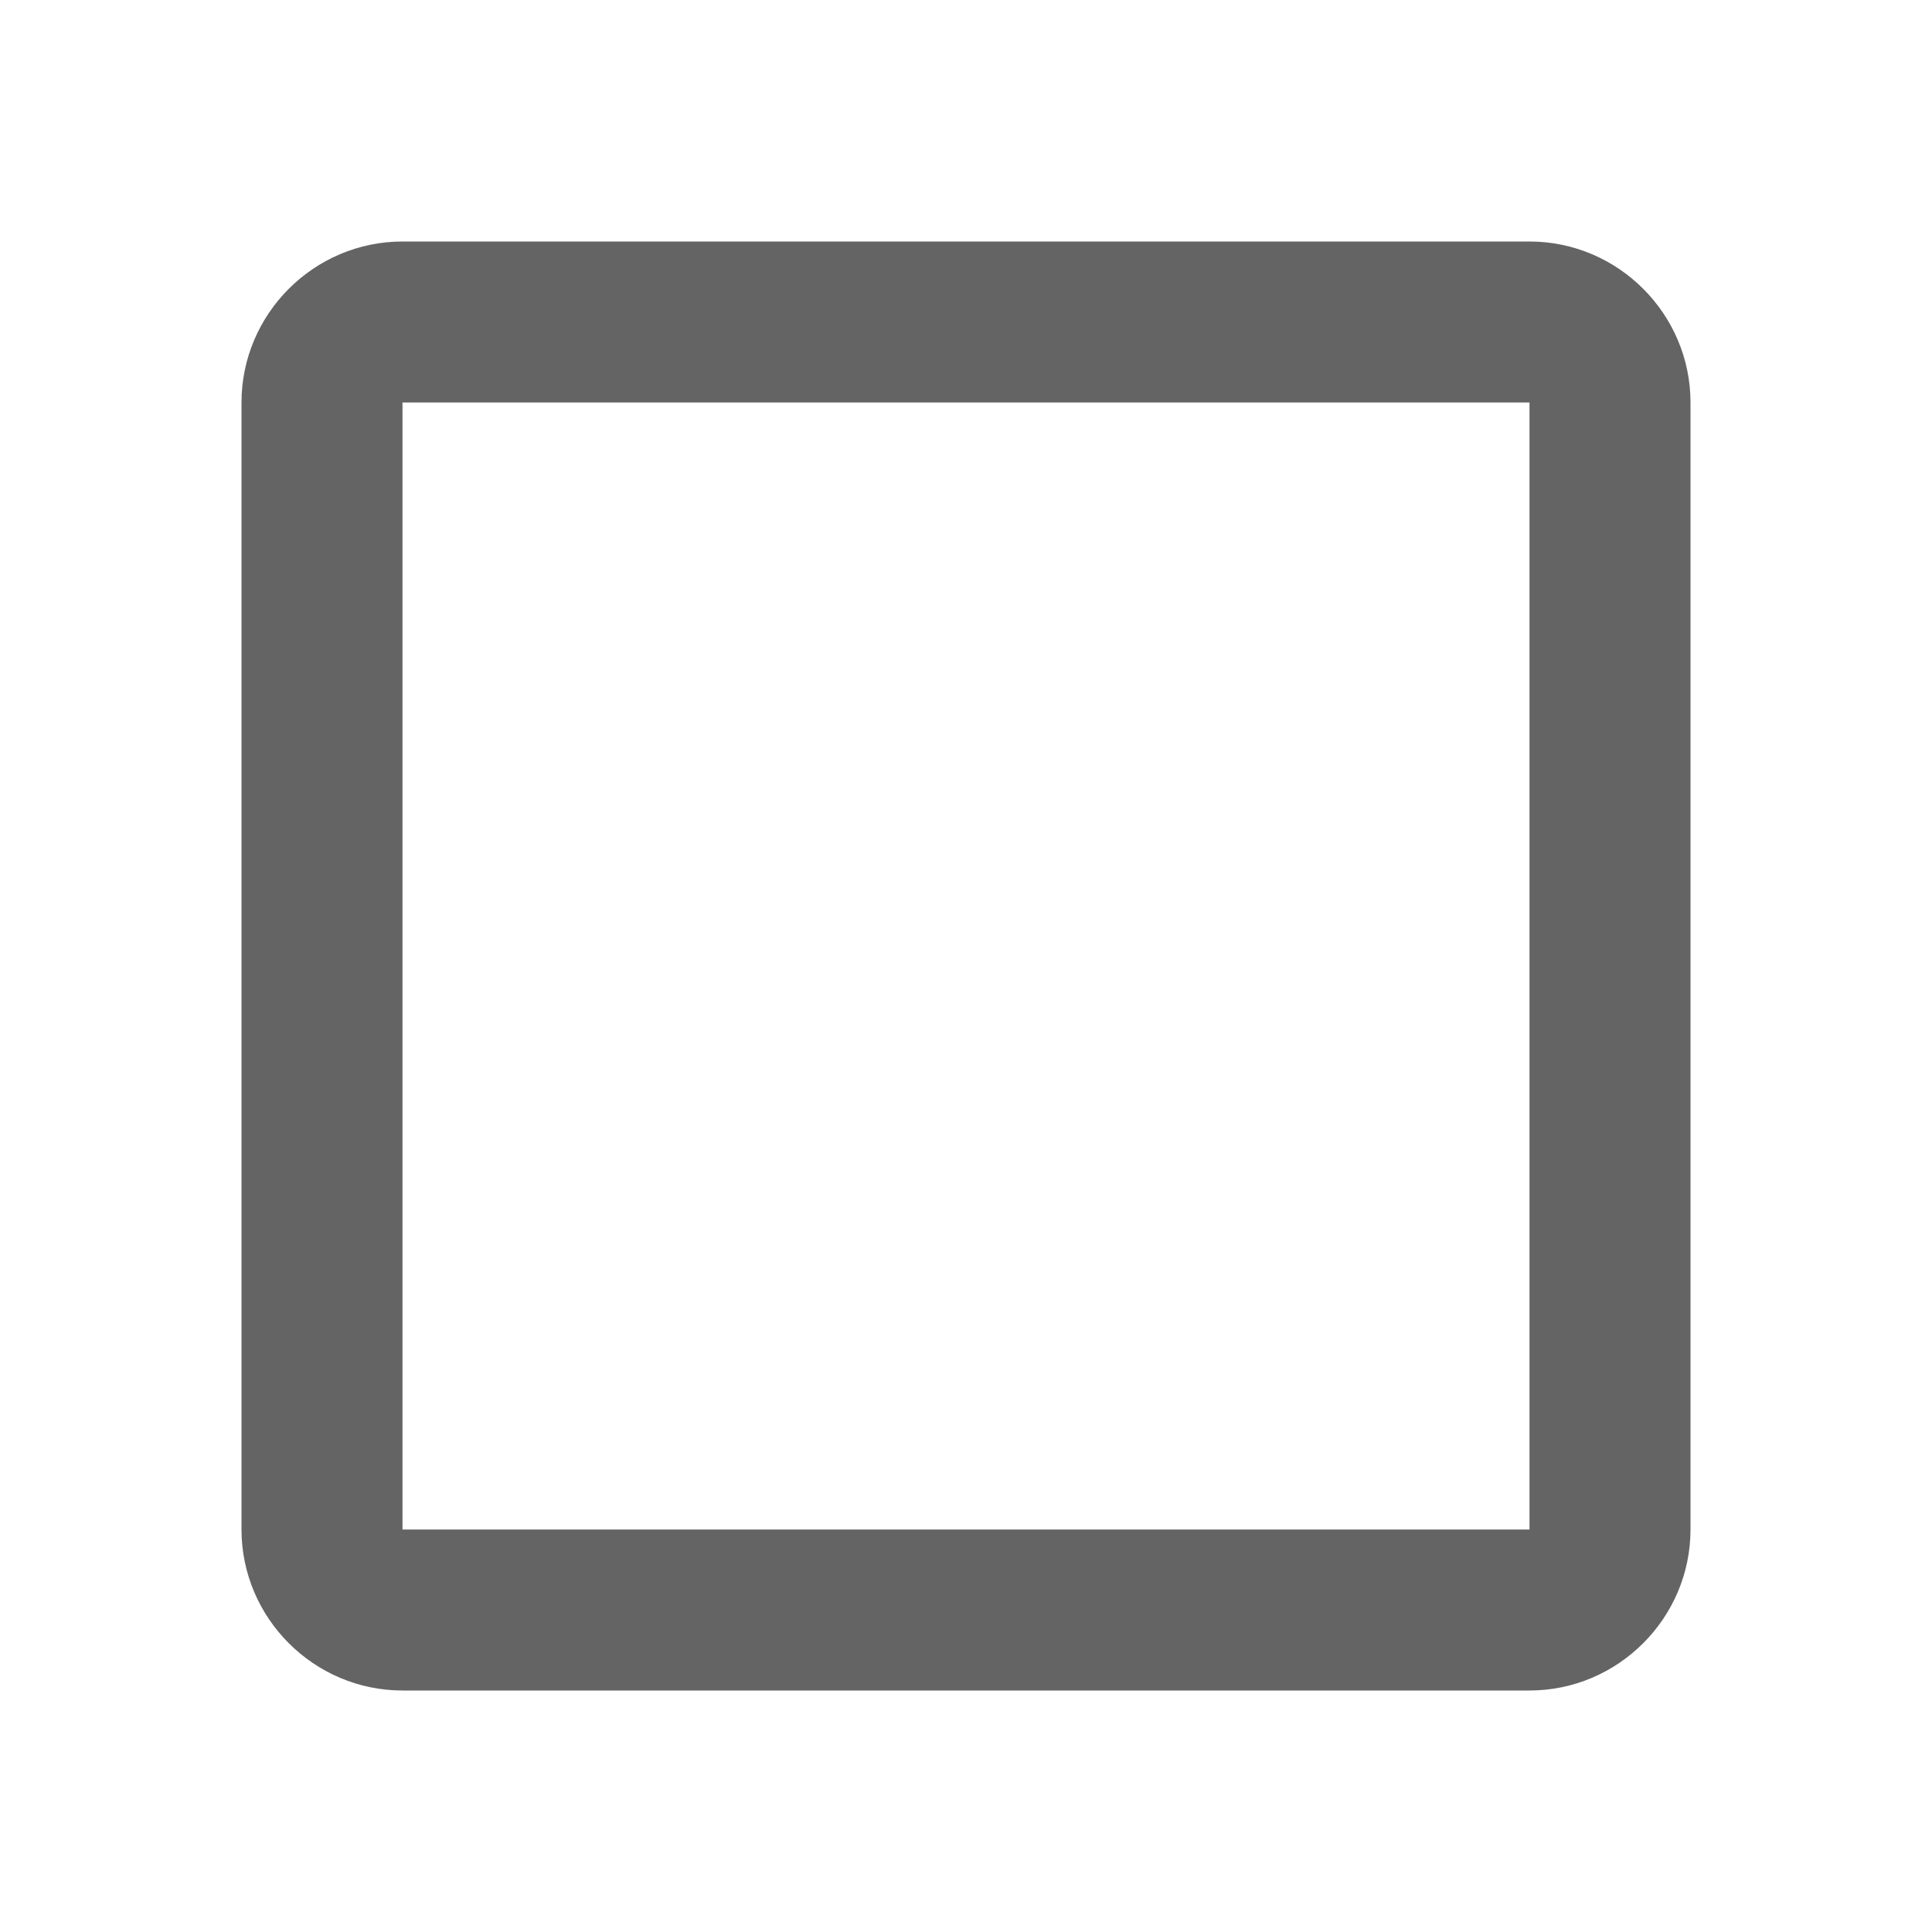
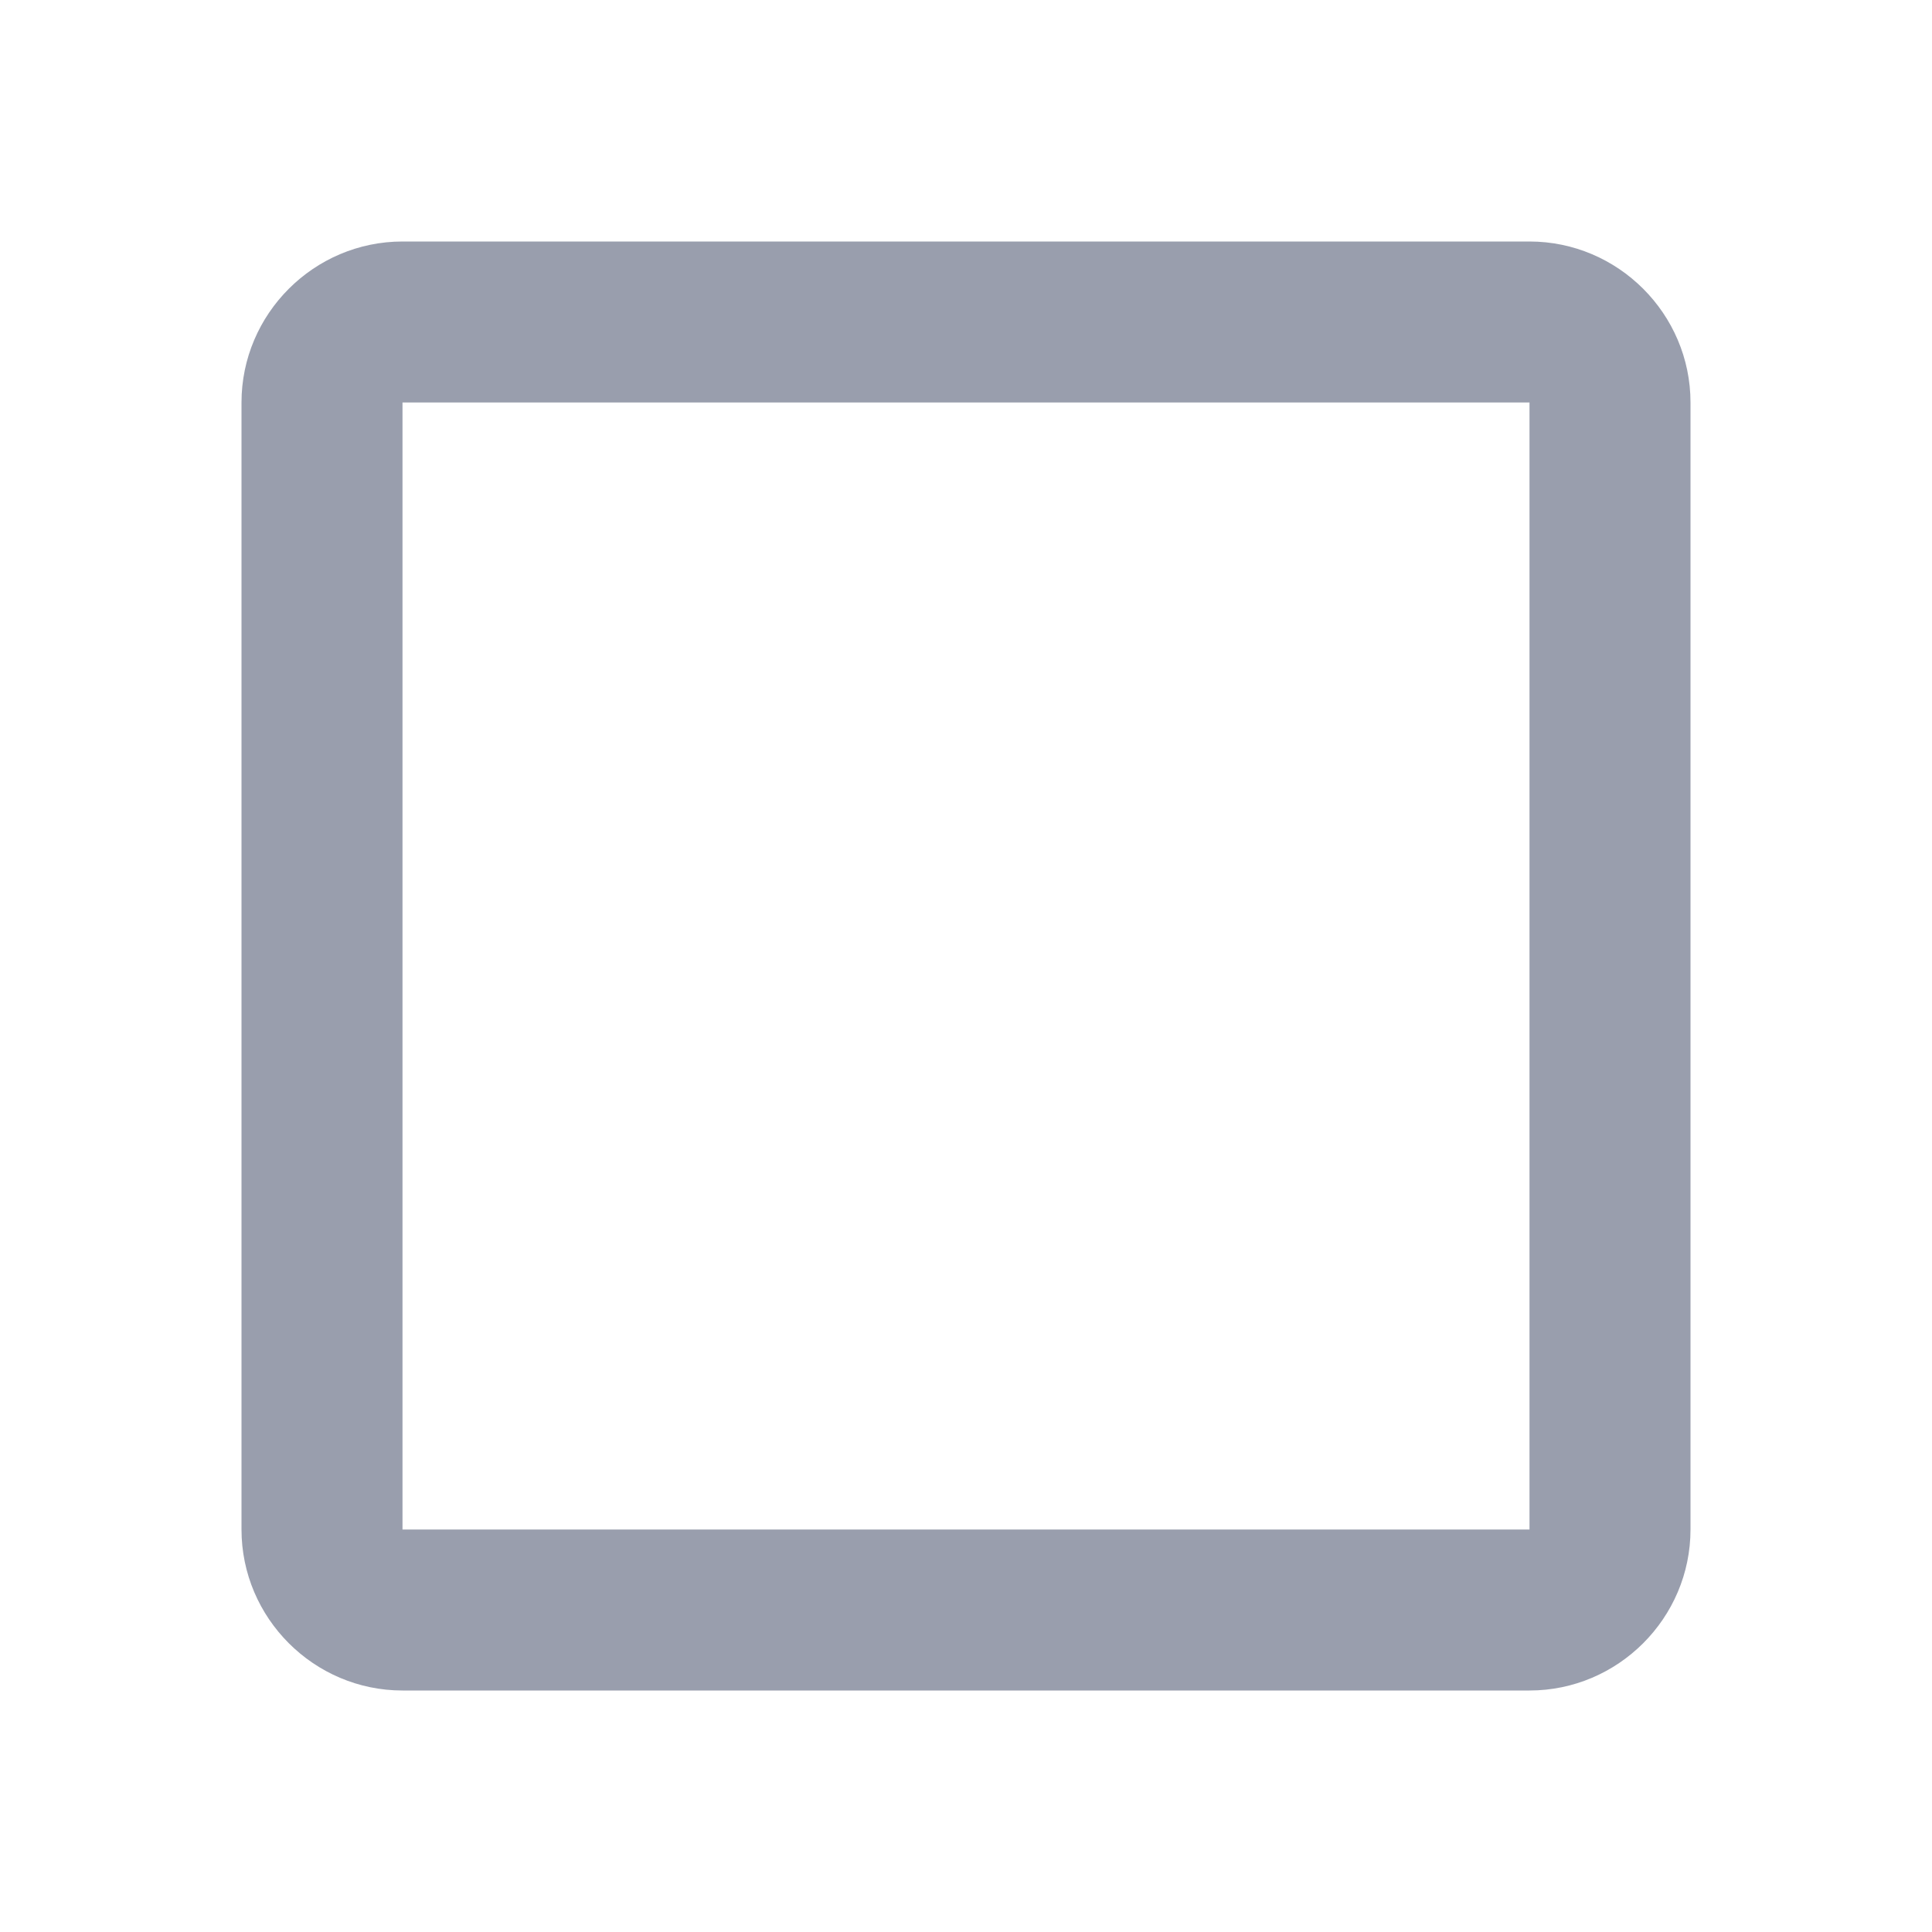
- <svg xmlns="http://www.w3.org/2000/svg" viewBox="0 0 24 24" fill="#646464" width="24px" height="24px">
+ <svg xmlns="http://www.w3.org/2000/svg" viewBox="0 0 24 24" fill="#999ead" width="24px" height="24px">
  <path d="M0 0h24v24H0z" fill="none" />
  <path d="M19 5v14H5V5h14m0-2H5c-1.1 0-2 .9-2 2v14c0 1.1.9 2 2 2h14c1.1 0 2-.9 2-2V5c0-1.1-.9-2-2-2z" />
</svg>
